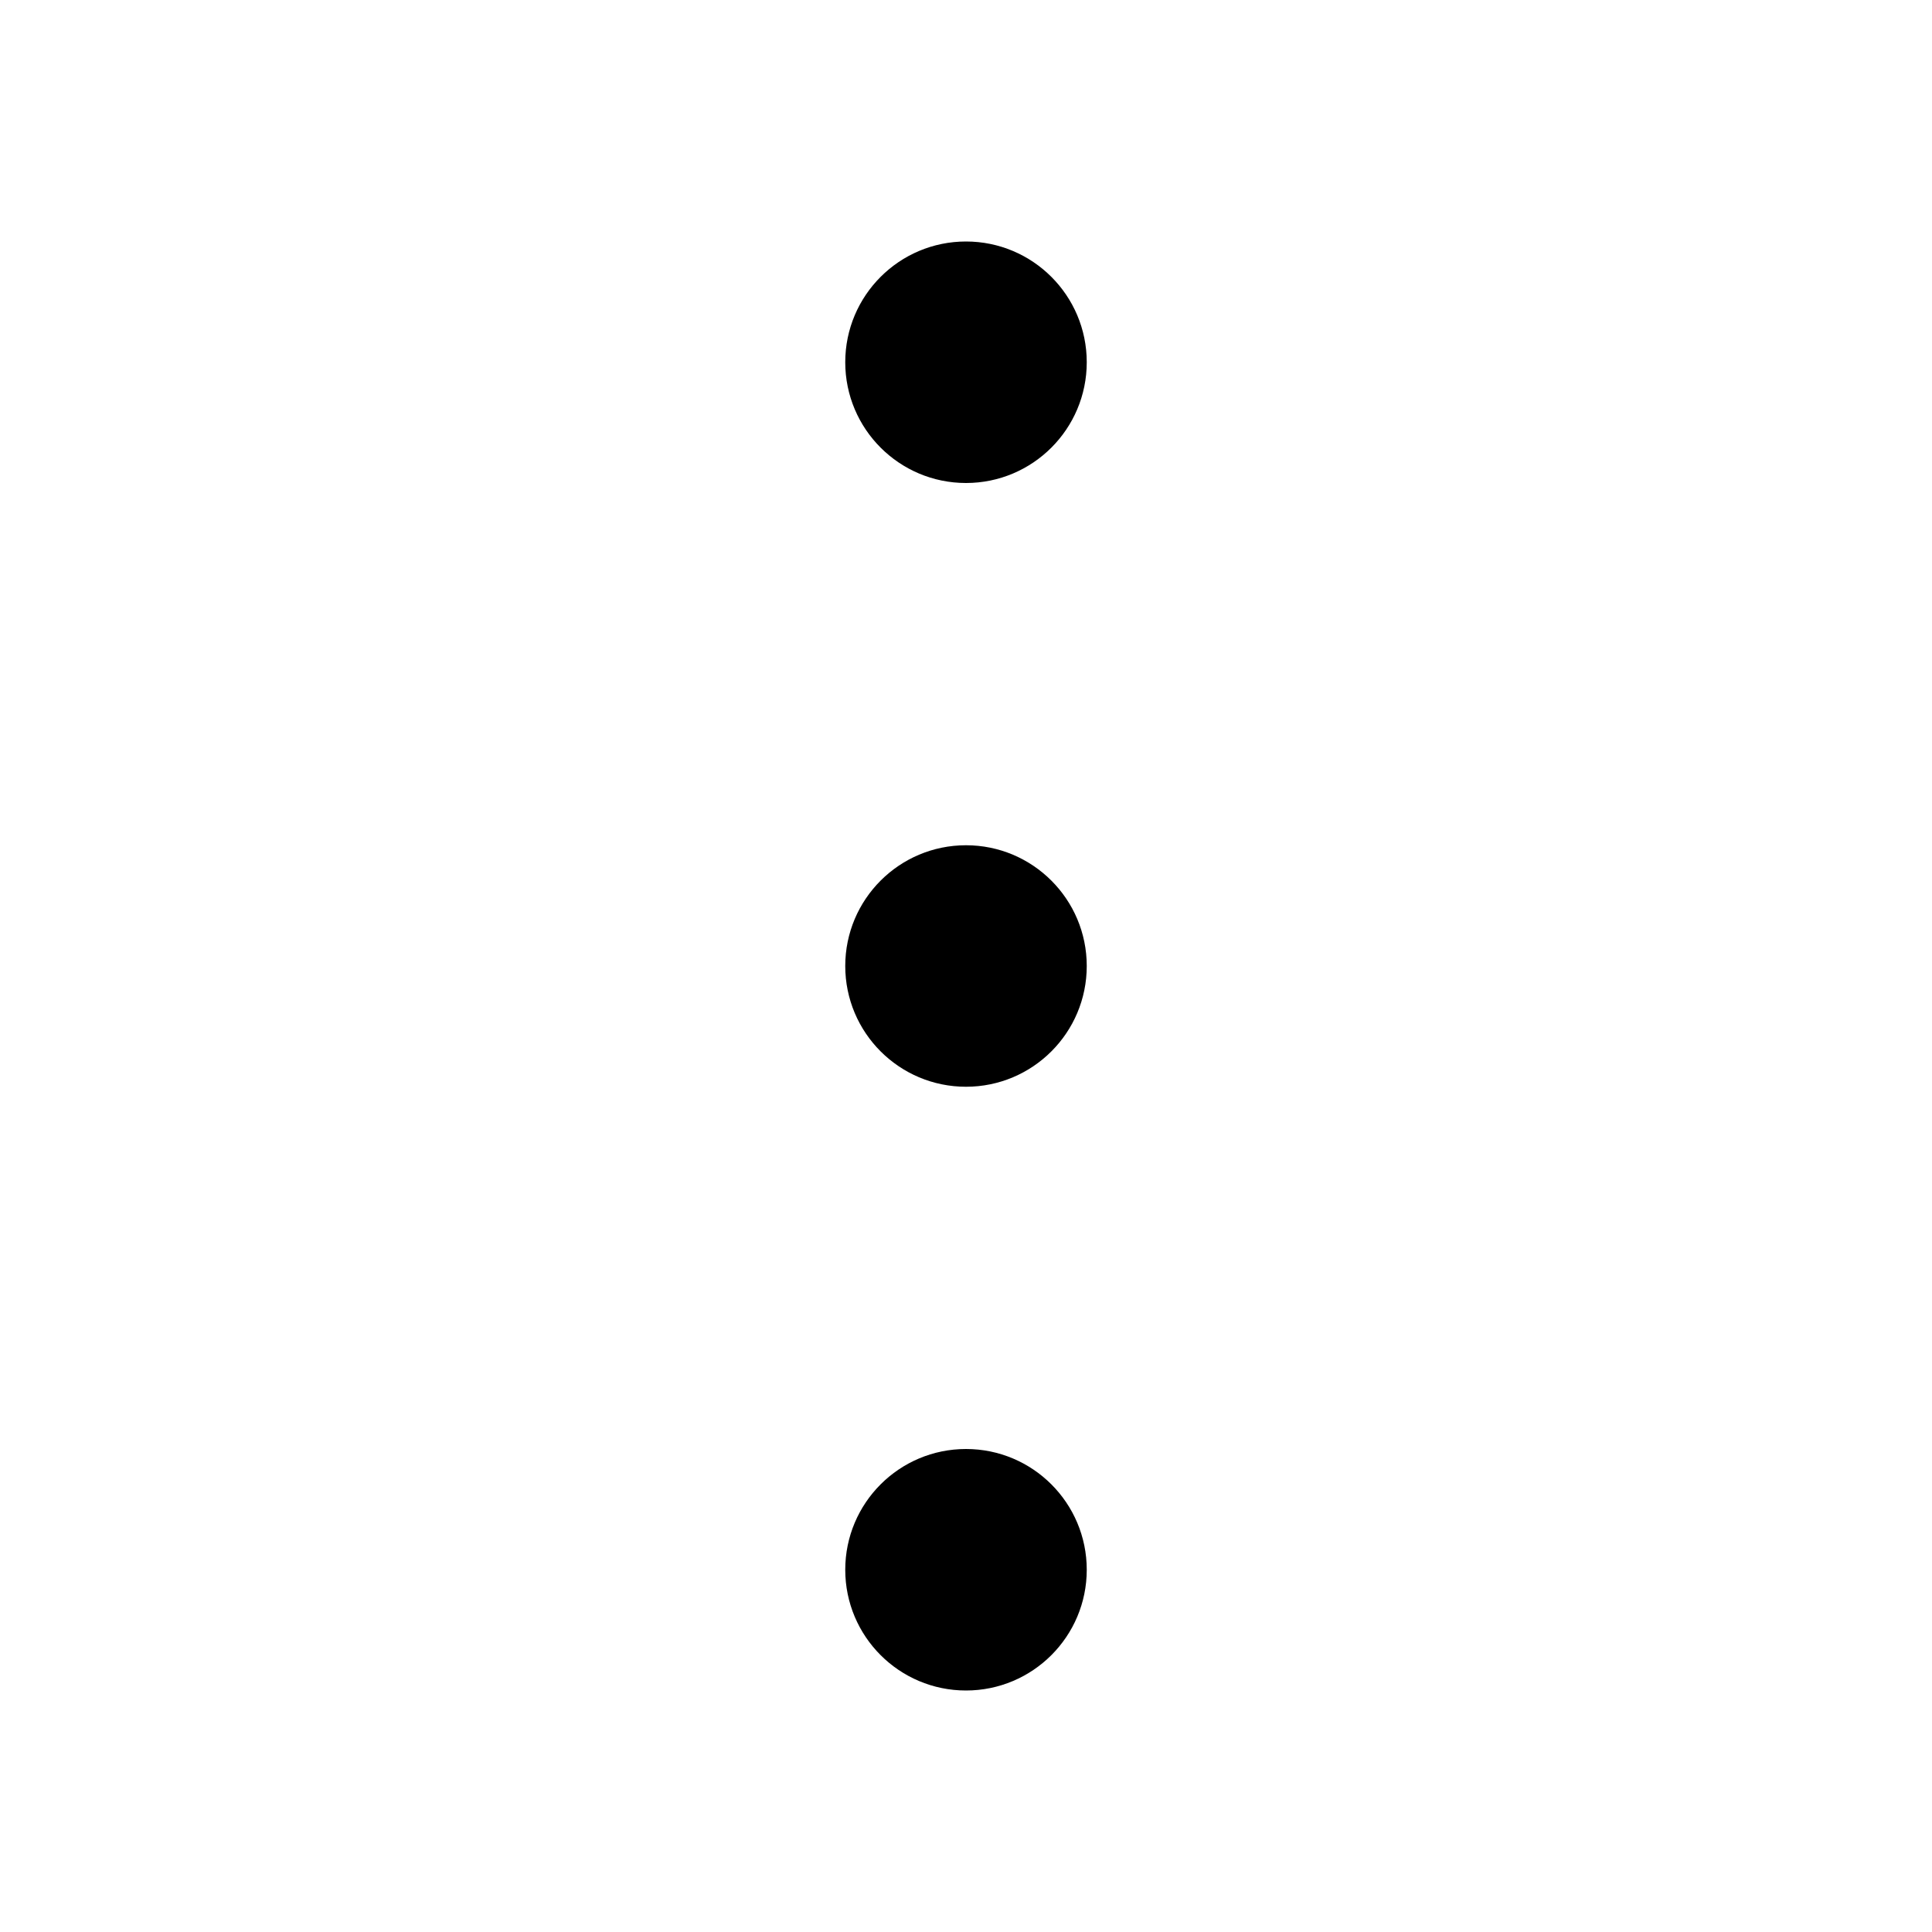
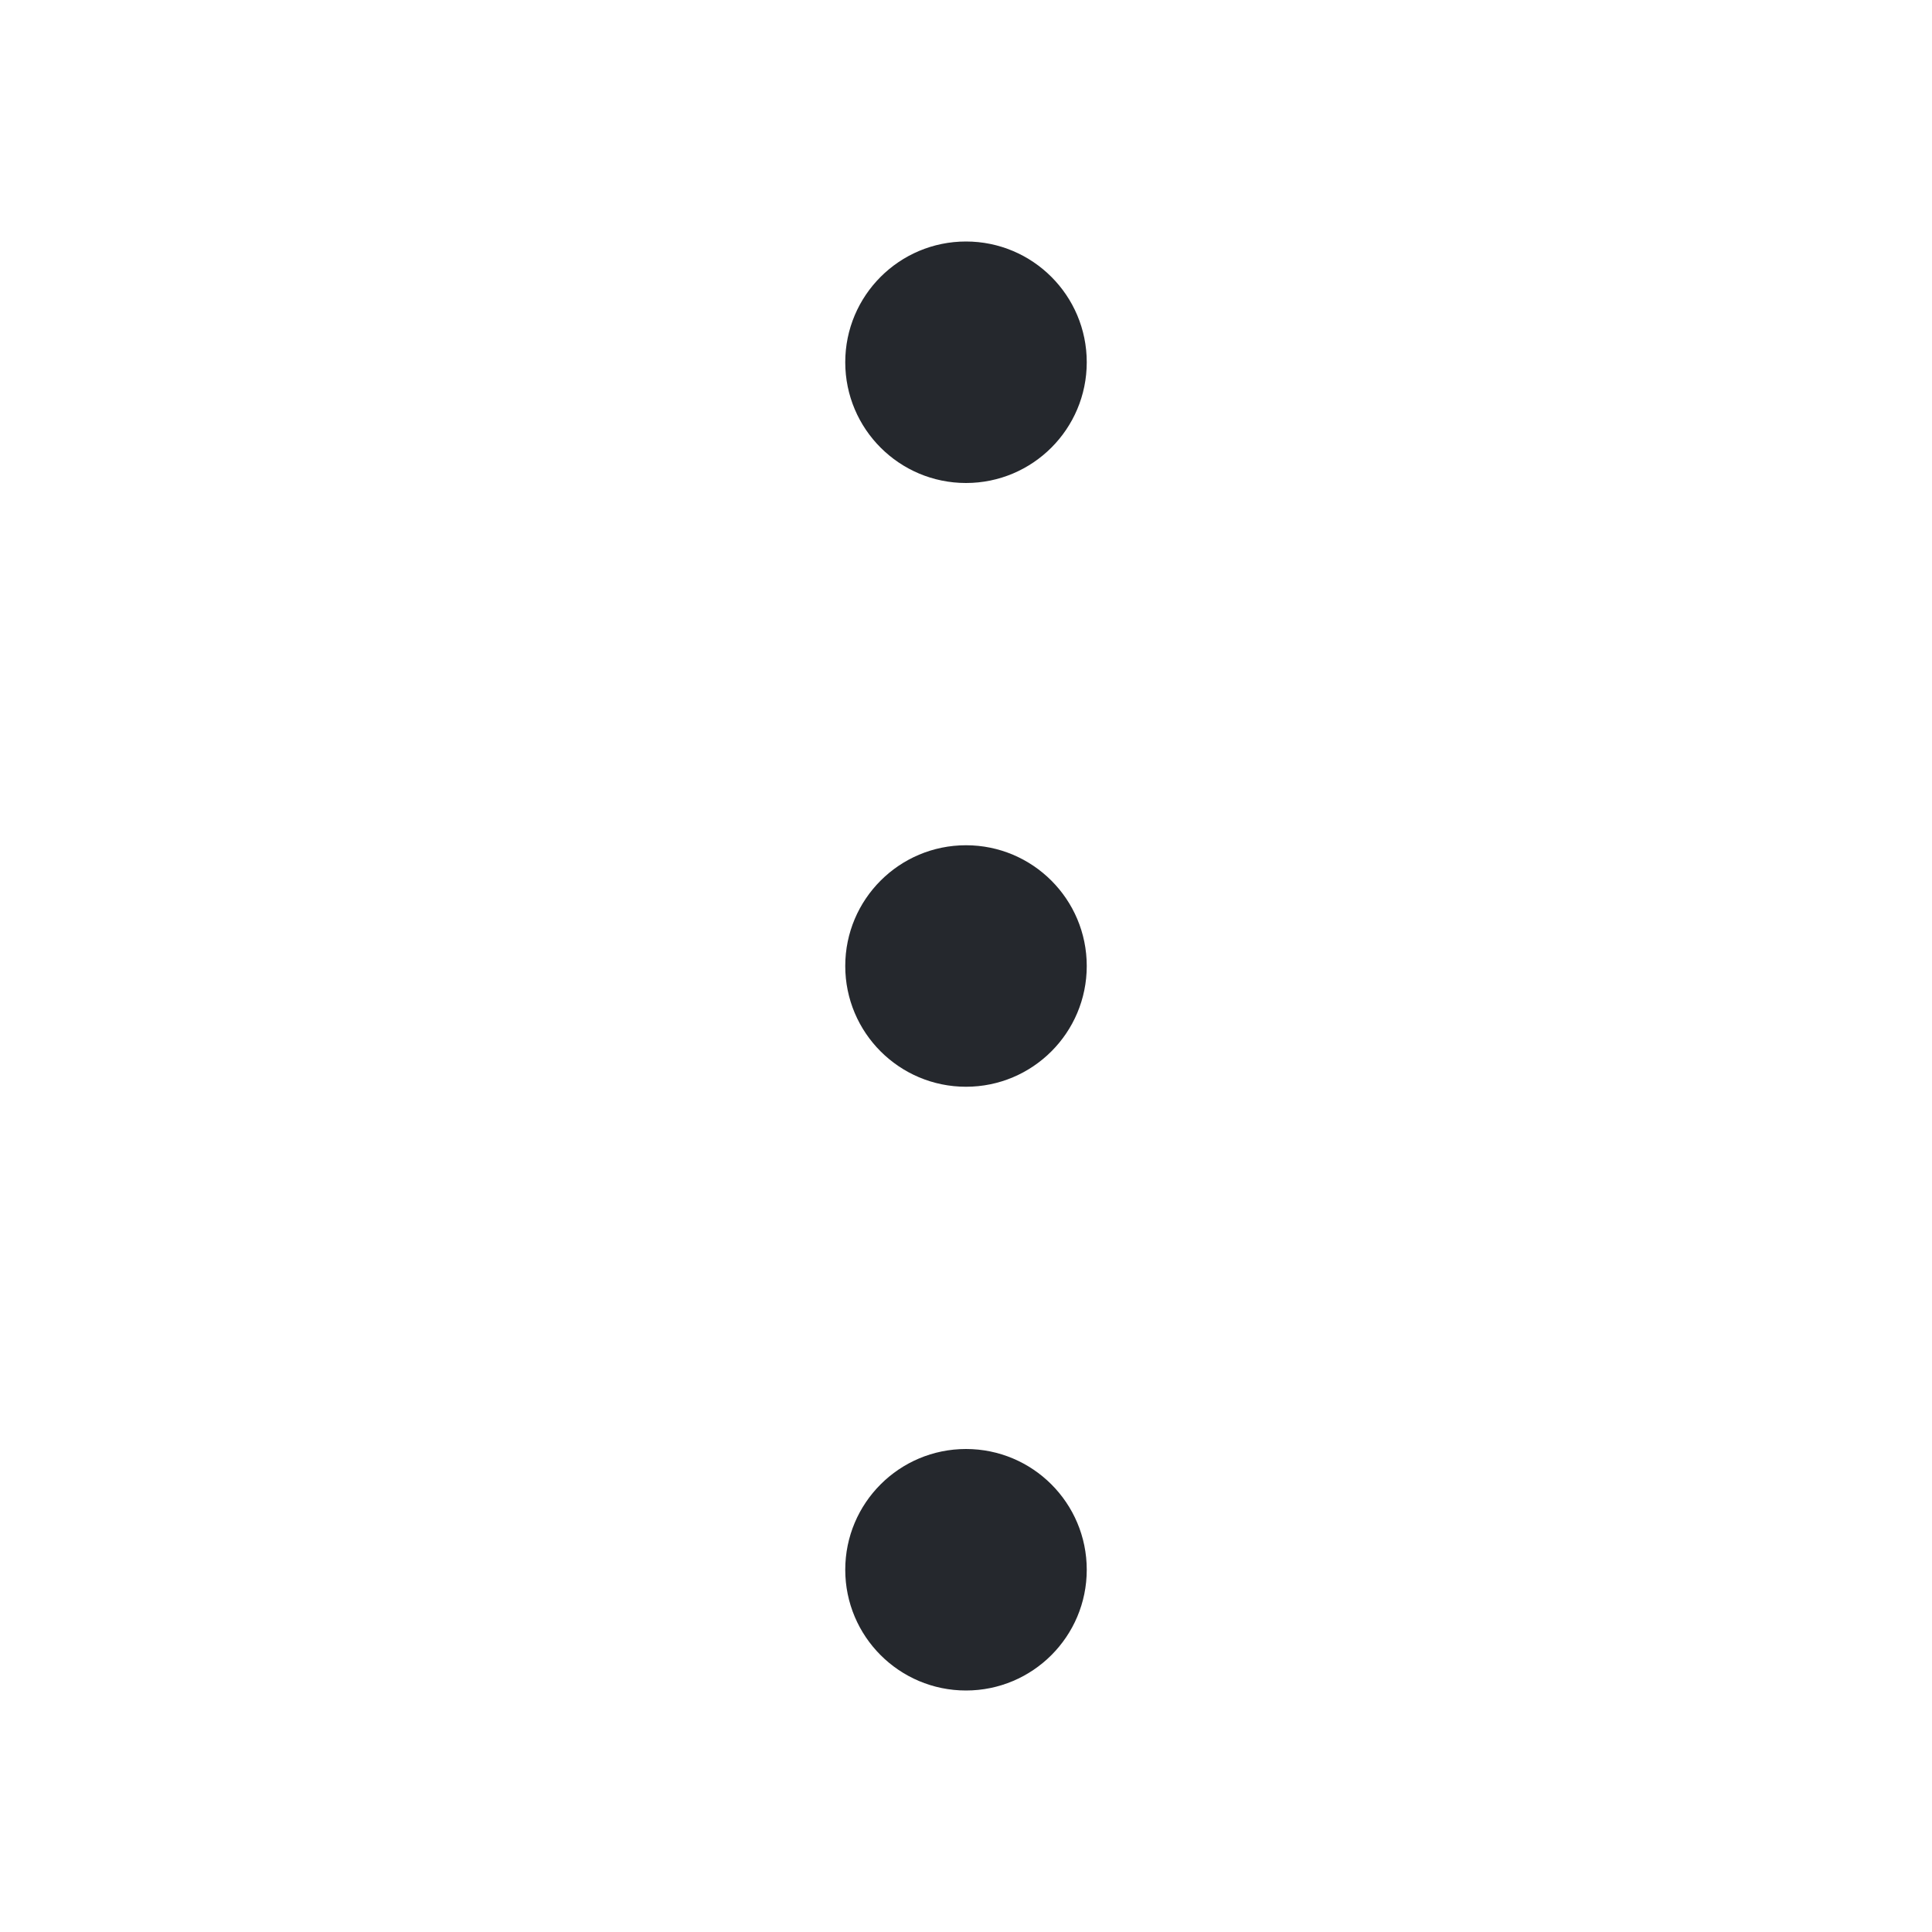
<svg xmlns="http://www.w3.org/2000/svg" width="24" height="24" viewBox="0 0 24 24" fill="none">
-   <circle cx="12" cy="19.5" r="1.5" fill="currentColor" />
-   <circle cx="12" cy="4.5" r="1.5" fill="currentColor" />
-   <circle cx="12" cy="12" r="1.5" fill="currentColor" />
+   <circle cx="12" cy="19.5" r="1.5" fill="#25282D" />
+   <circle cx="12" cy="4.5" r="1.5" fill="#25282D" />
+   <circle cx="12" cy="12" r="1.5" fill="#25282D" />
</svg>
